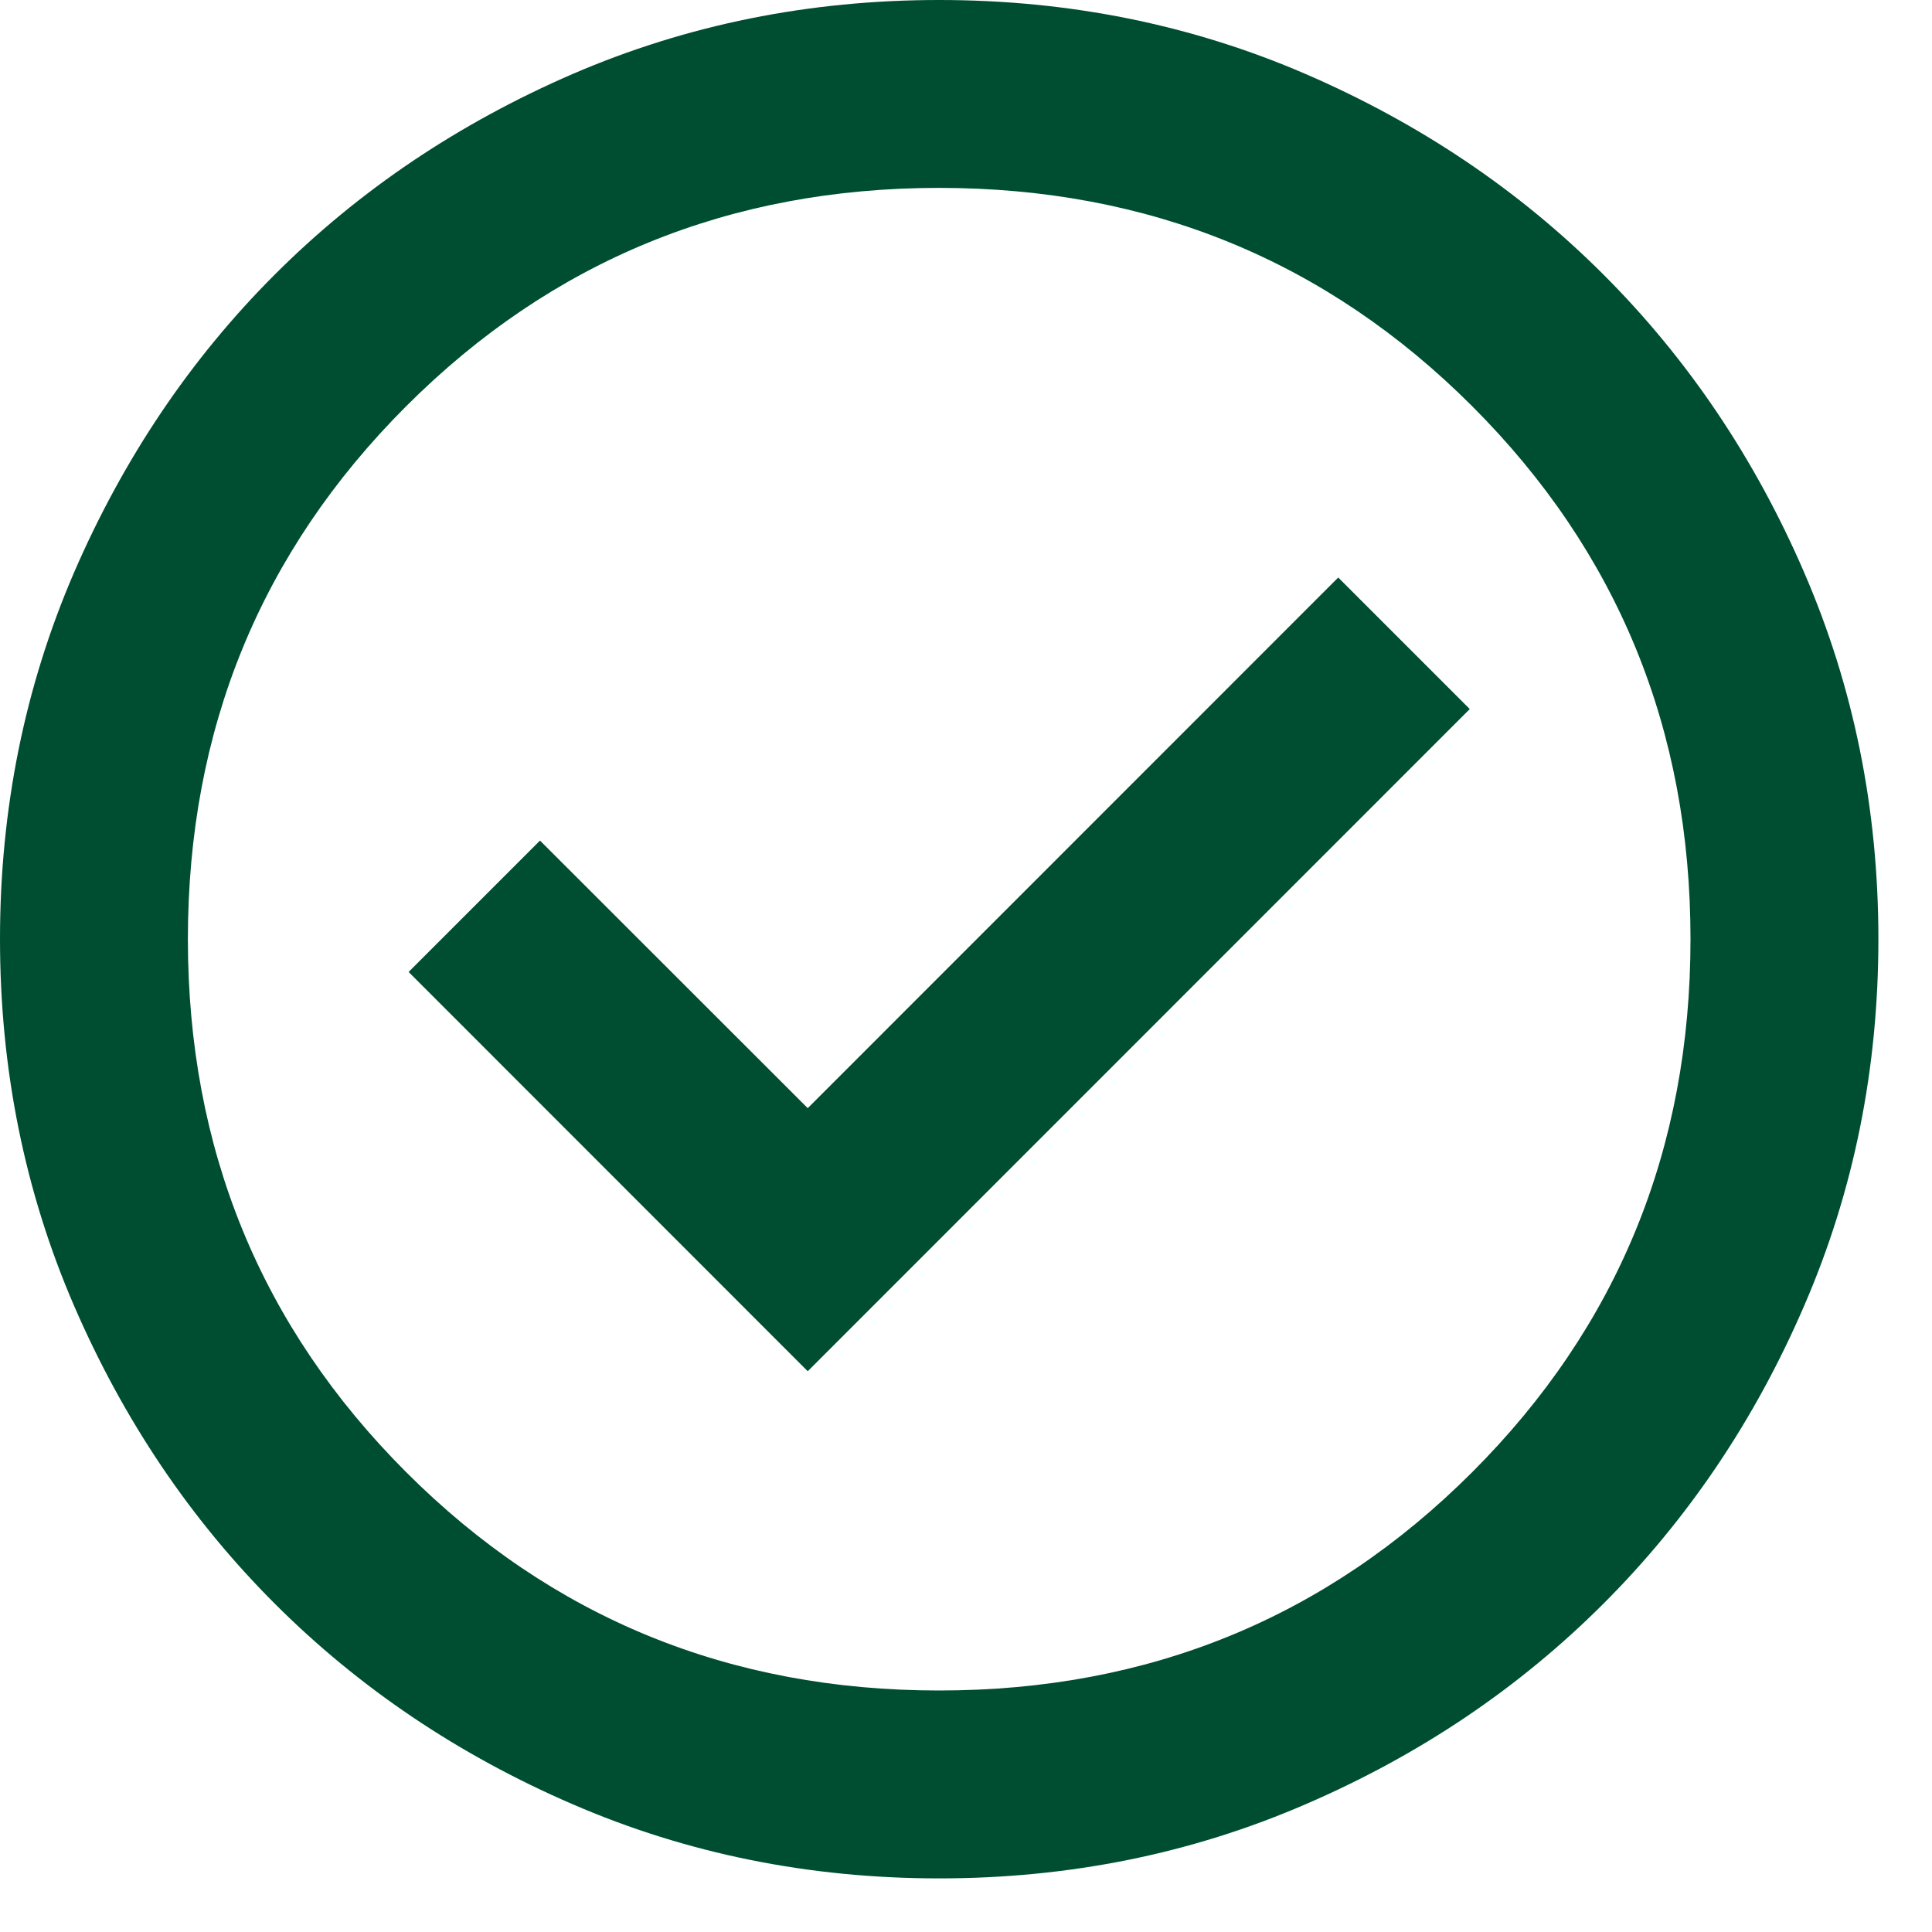
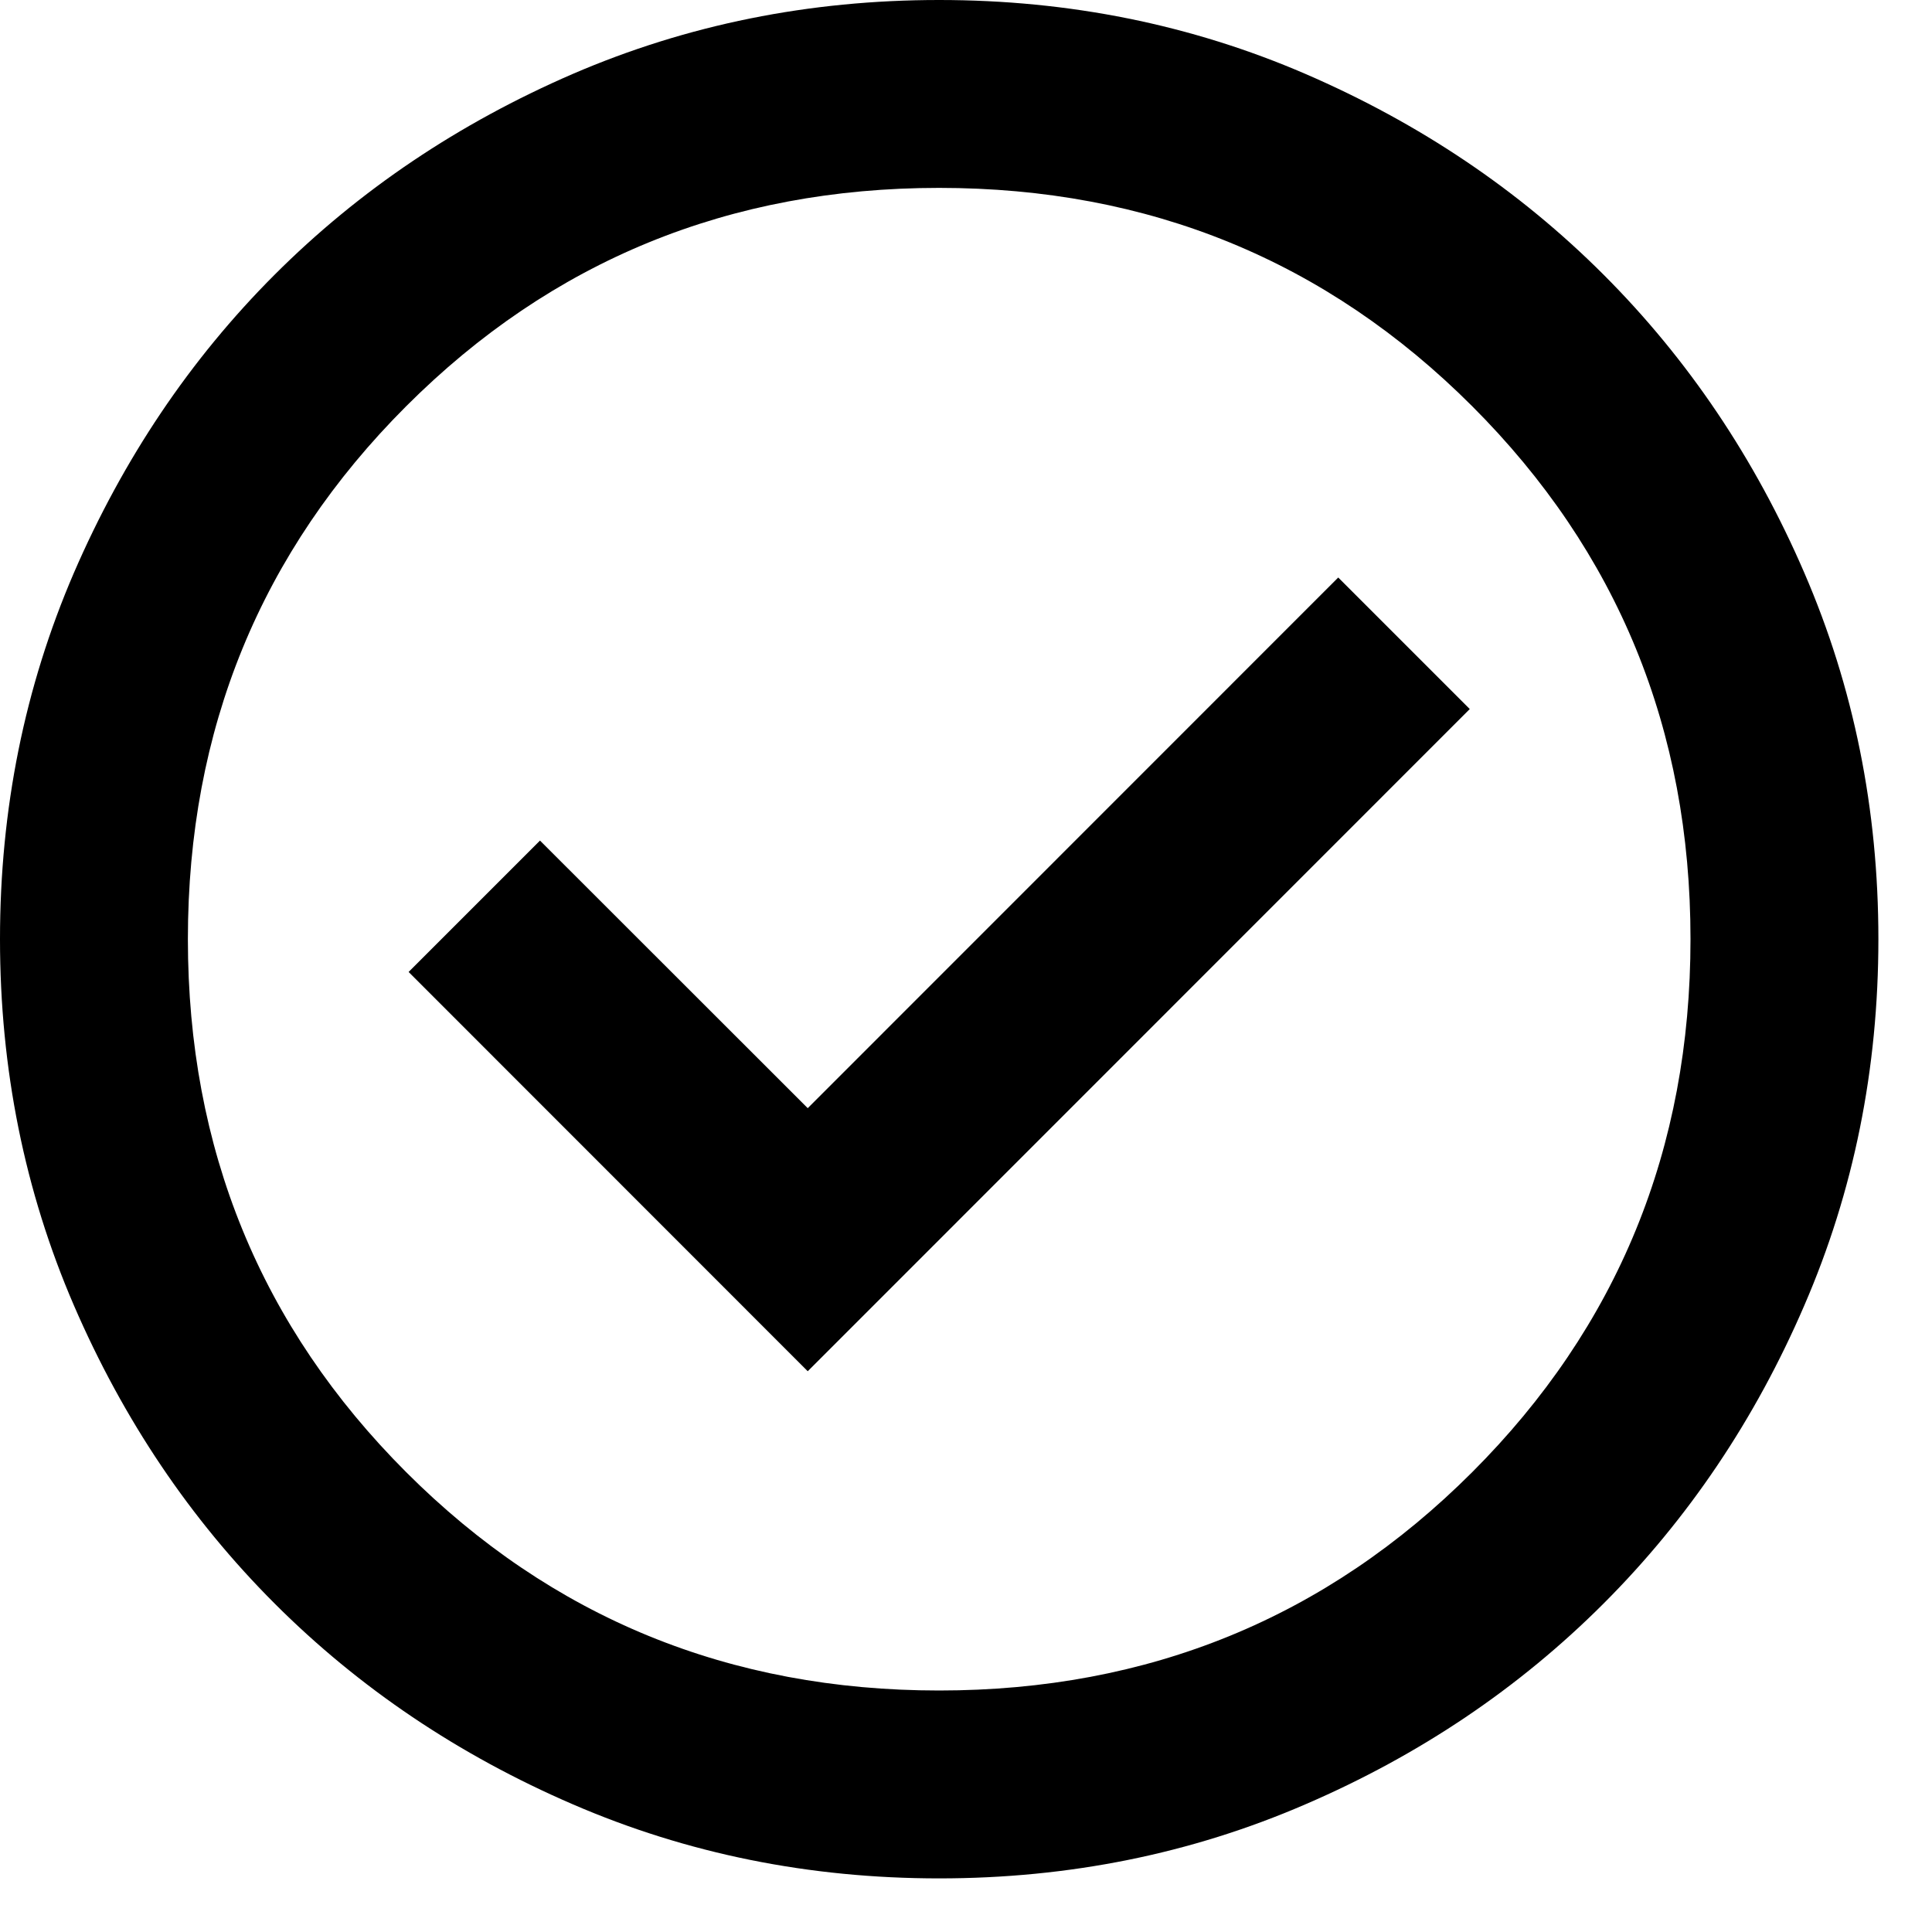
<svg xmlns="http://www.w3.org/2000/svg" viewBox="0 0 12 12" fill="none">
-   <path d="M5.017 8.517L9.129 4.404L8.312 3.587L5.017 6.883L3.354 5.221L2.538 6.037L5.017 8.517ZM5.833 11.667C5.026 11.667 4.268 11.514 3.558 11.207C2.849 10.901 2.231 10.485 1.706 9.96C1.181 9.435 0.766 8.818 0.459 8.108C0.153 7.399 0 6.64 0 5.833C0 5.026 0.153 4.268 0.459 3.558C0.766 2.849 1.181 2.231 1.706 1.706C2.231 1.181 2.849 0.766 3.558 0.459C4.268 0.153 5.026 0 5.833 0C6.64 0 7.399 0.153 8.108 0.459C8.818 0.766 9.435 1.181 9.96 1.706C10.485 2.231 10.901 2.849 11.207 3.558C11.514 4.268 11.667 5.026 11.667 5.833C11.667 6.64 11.514 7.399 11.207 8.108C10.901 8.818 10.485 9.435 9.96 9.96C9.435 10.485 8.818 10.901 8.108 11.207C7.399 11.514 6.64 11.667 5.833 11.667ZM5.833 10.5C7.136 10.5 8.24 10.048 9.144 9.144C10.048 8.24 10.5 7.136 10.5 5.833C10.5 4.531 10.048 3.427 9.144 2.523C8.24 1.619 7.136 1.167 5.833 1.167C4.531 1.167 3.427 1.619 2.523 2.523C1.619 3.427 1.167 4.531 1.167 5.833C1.167 7.136 1.619 8.24 2.523 9.144C3.427 10.048 4.531 10.5 5.833 10.5Z" fill="#004E32" />
+   <path d="M5.017 8.517L9.129 4.404L8.312 3.587L5.017 6.883L3.354 5.221L2.538 6.037L5.017 8.517ZM5.833 11.667C5.026 11.667 4.268 11.514 3.558 11.207C2.849 10.901 2.231 10.485 1.706 9.96C1.181 9.435 0.766 8.818 0.459 8.108C0.153 7.399 0 6.64 0 5.833C0 5.026 0.153 4.268 0.459 3.558C0.766 2.849 1.181 2.231 1.706 1.706C2.231 1.181 2.849 0.766 3.558 0.459C4.268 0.153 5.026 0 5.833 0C6.64 0 7.399 0.153 8.108 0.459C8.818 0.766 9.435 1.181 9.96 1.706C10.485 2.231 10.901 2.849 11.207 3.558C11.514 4.268 11.667 5.026 11.667 5.833C11.667 6.64 11.514 7.399 11.207 8.108C10.901 8.818 10.485 9.435 9.96 9.96C9.435 10.485 8.818 10.901 8.108 11.207C7.399 11.514 6.64 11.667 5.833 11.667ZM5.833 10.5C7.136 10.5 8.24 10.048 9.144 9.144C10.048 8.24 10.5 7.136 10.5 5.833C10.5 4.531 10.048 3.427 9.144 2.523C8.24 1.619 7.136 1.167 5.833 1.167C4.531 1.167 3.427 1.619 2.523 2.523C1.619 3.427 1.167 4.531 1.167 5.833C1.167 7.136 1.619 8.24 2.523 9.144C3.427 10.048 4.531 10.5 5.833 10.5Z" fill="currentColor" />
</svg>
